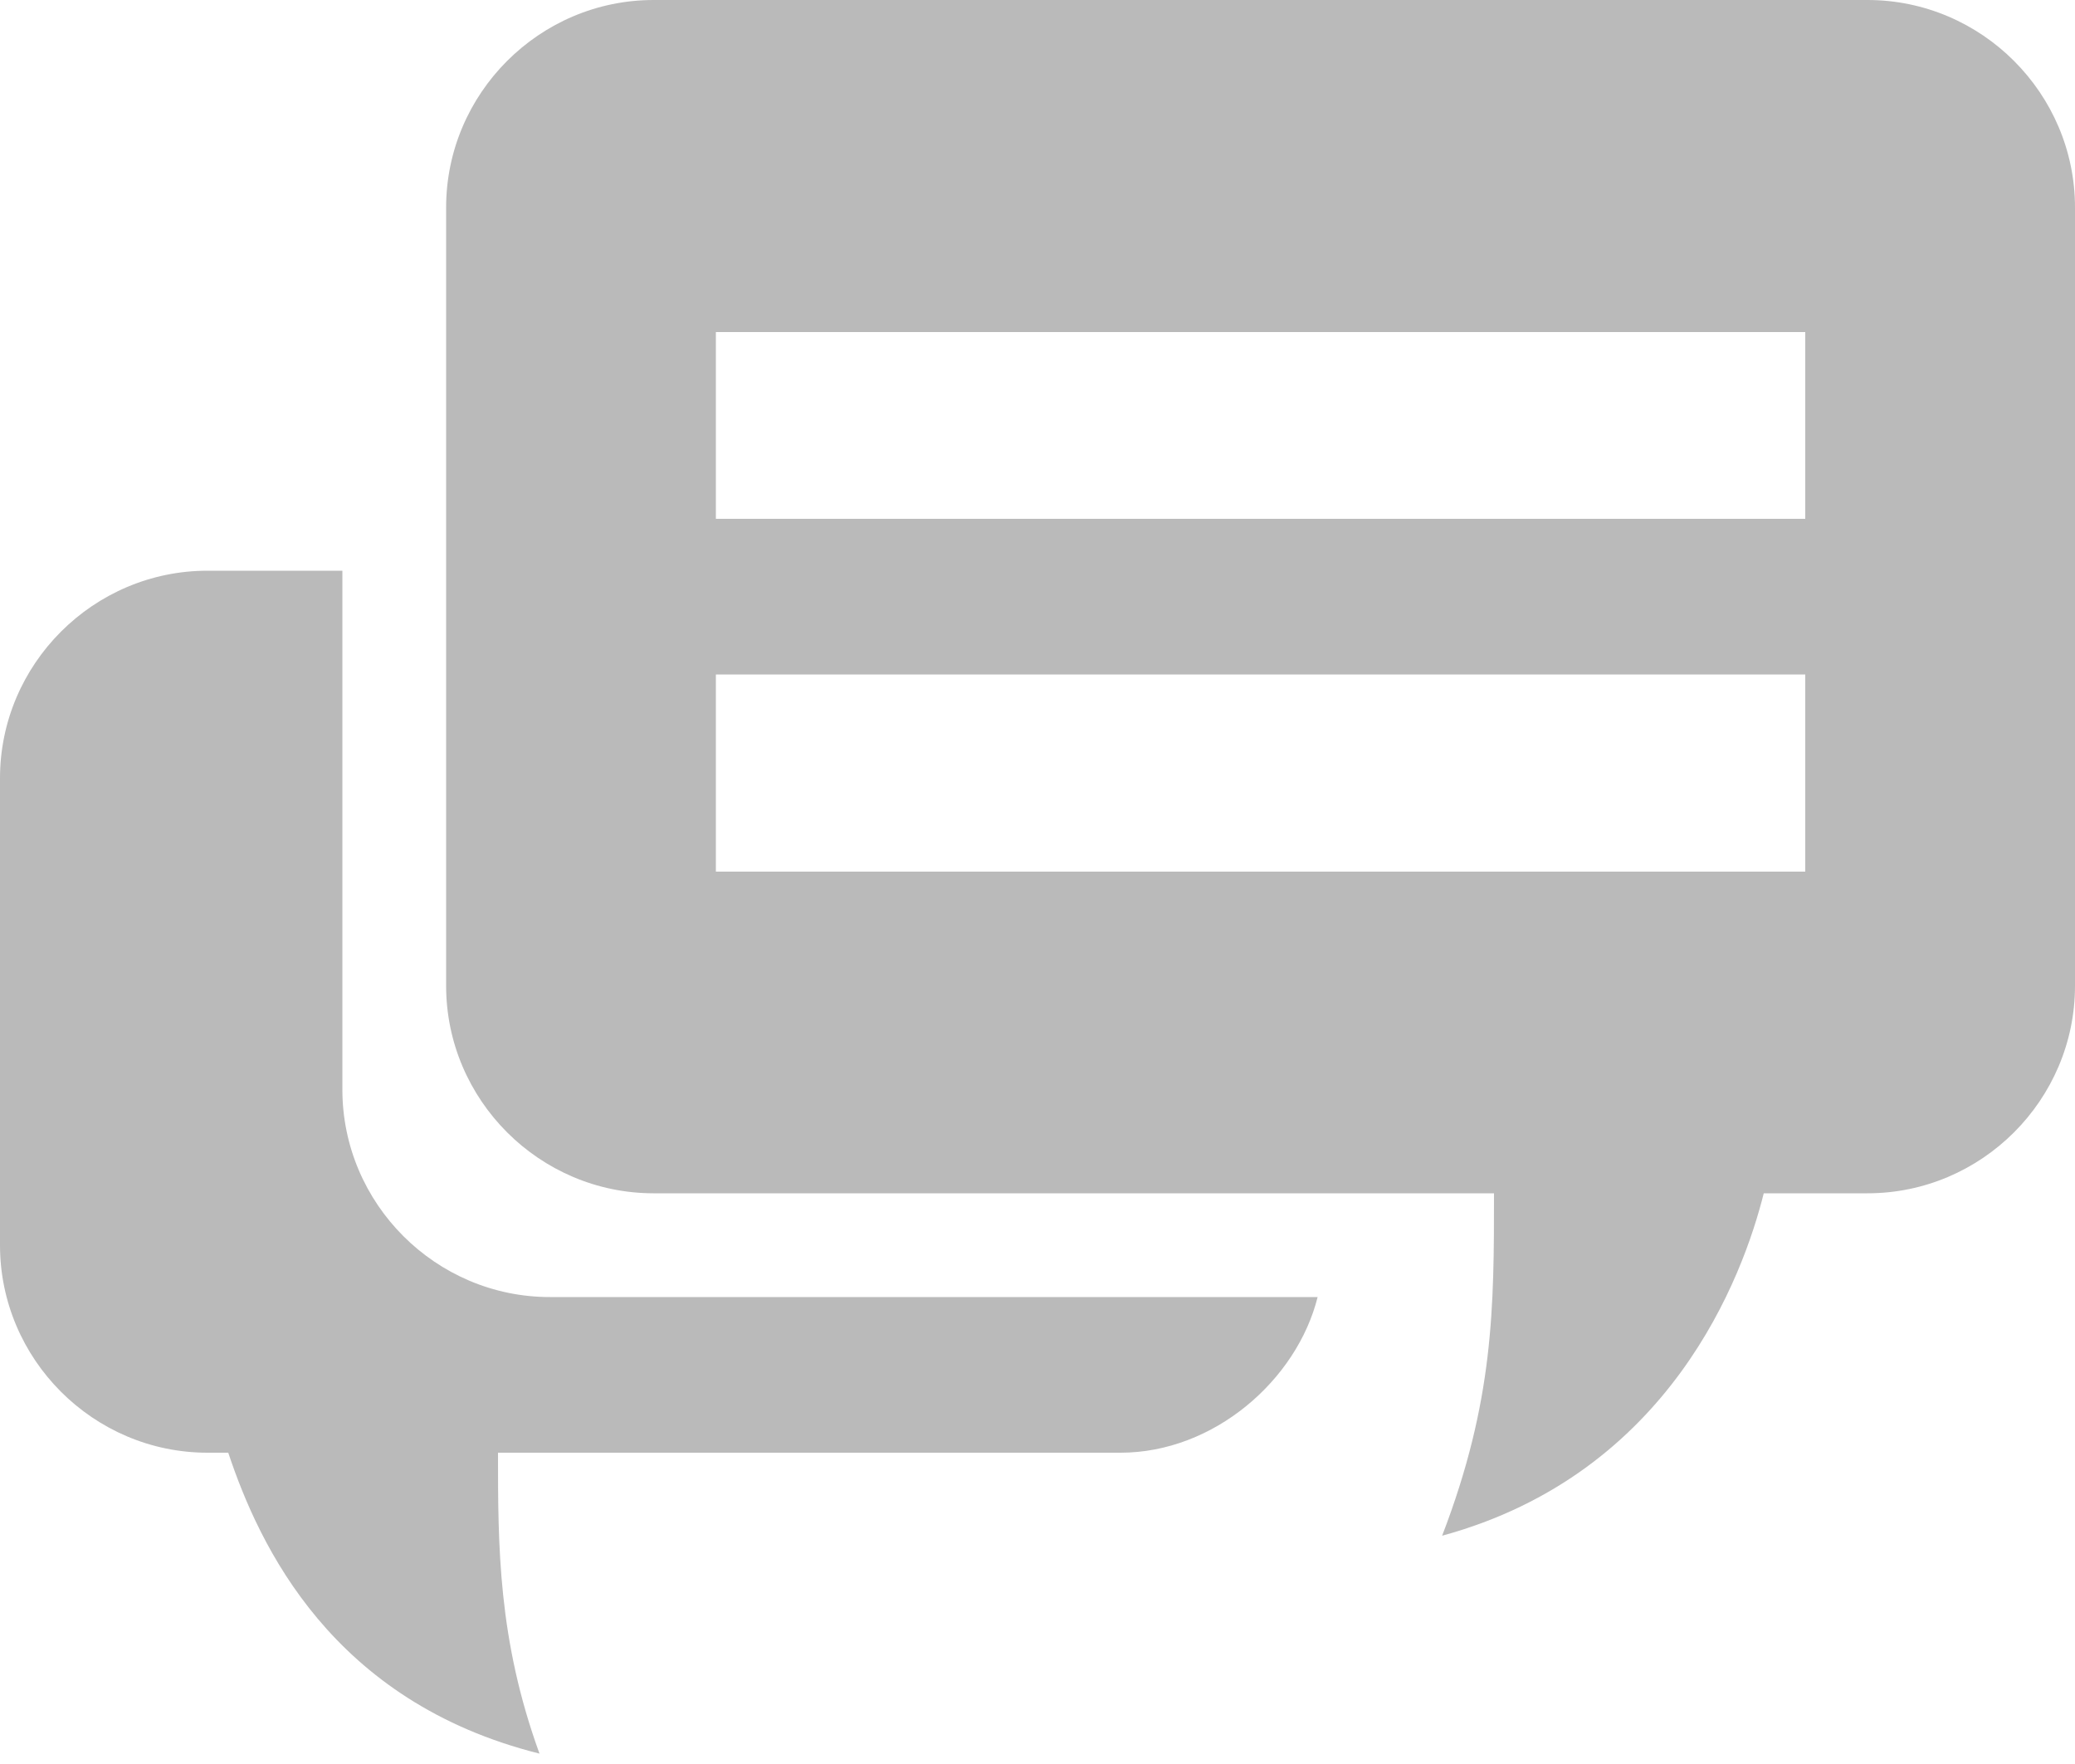
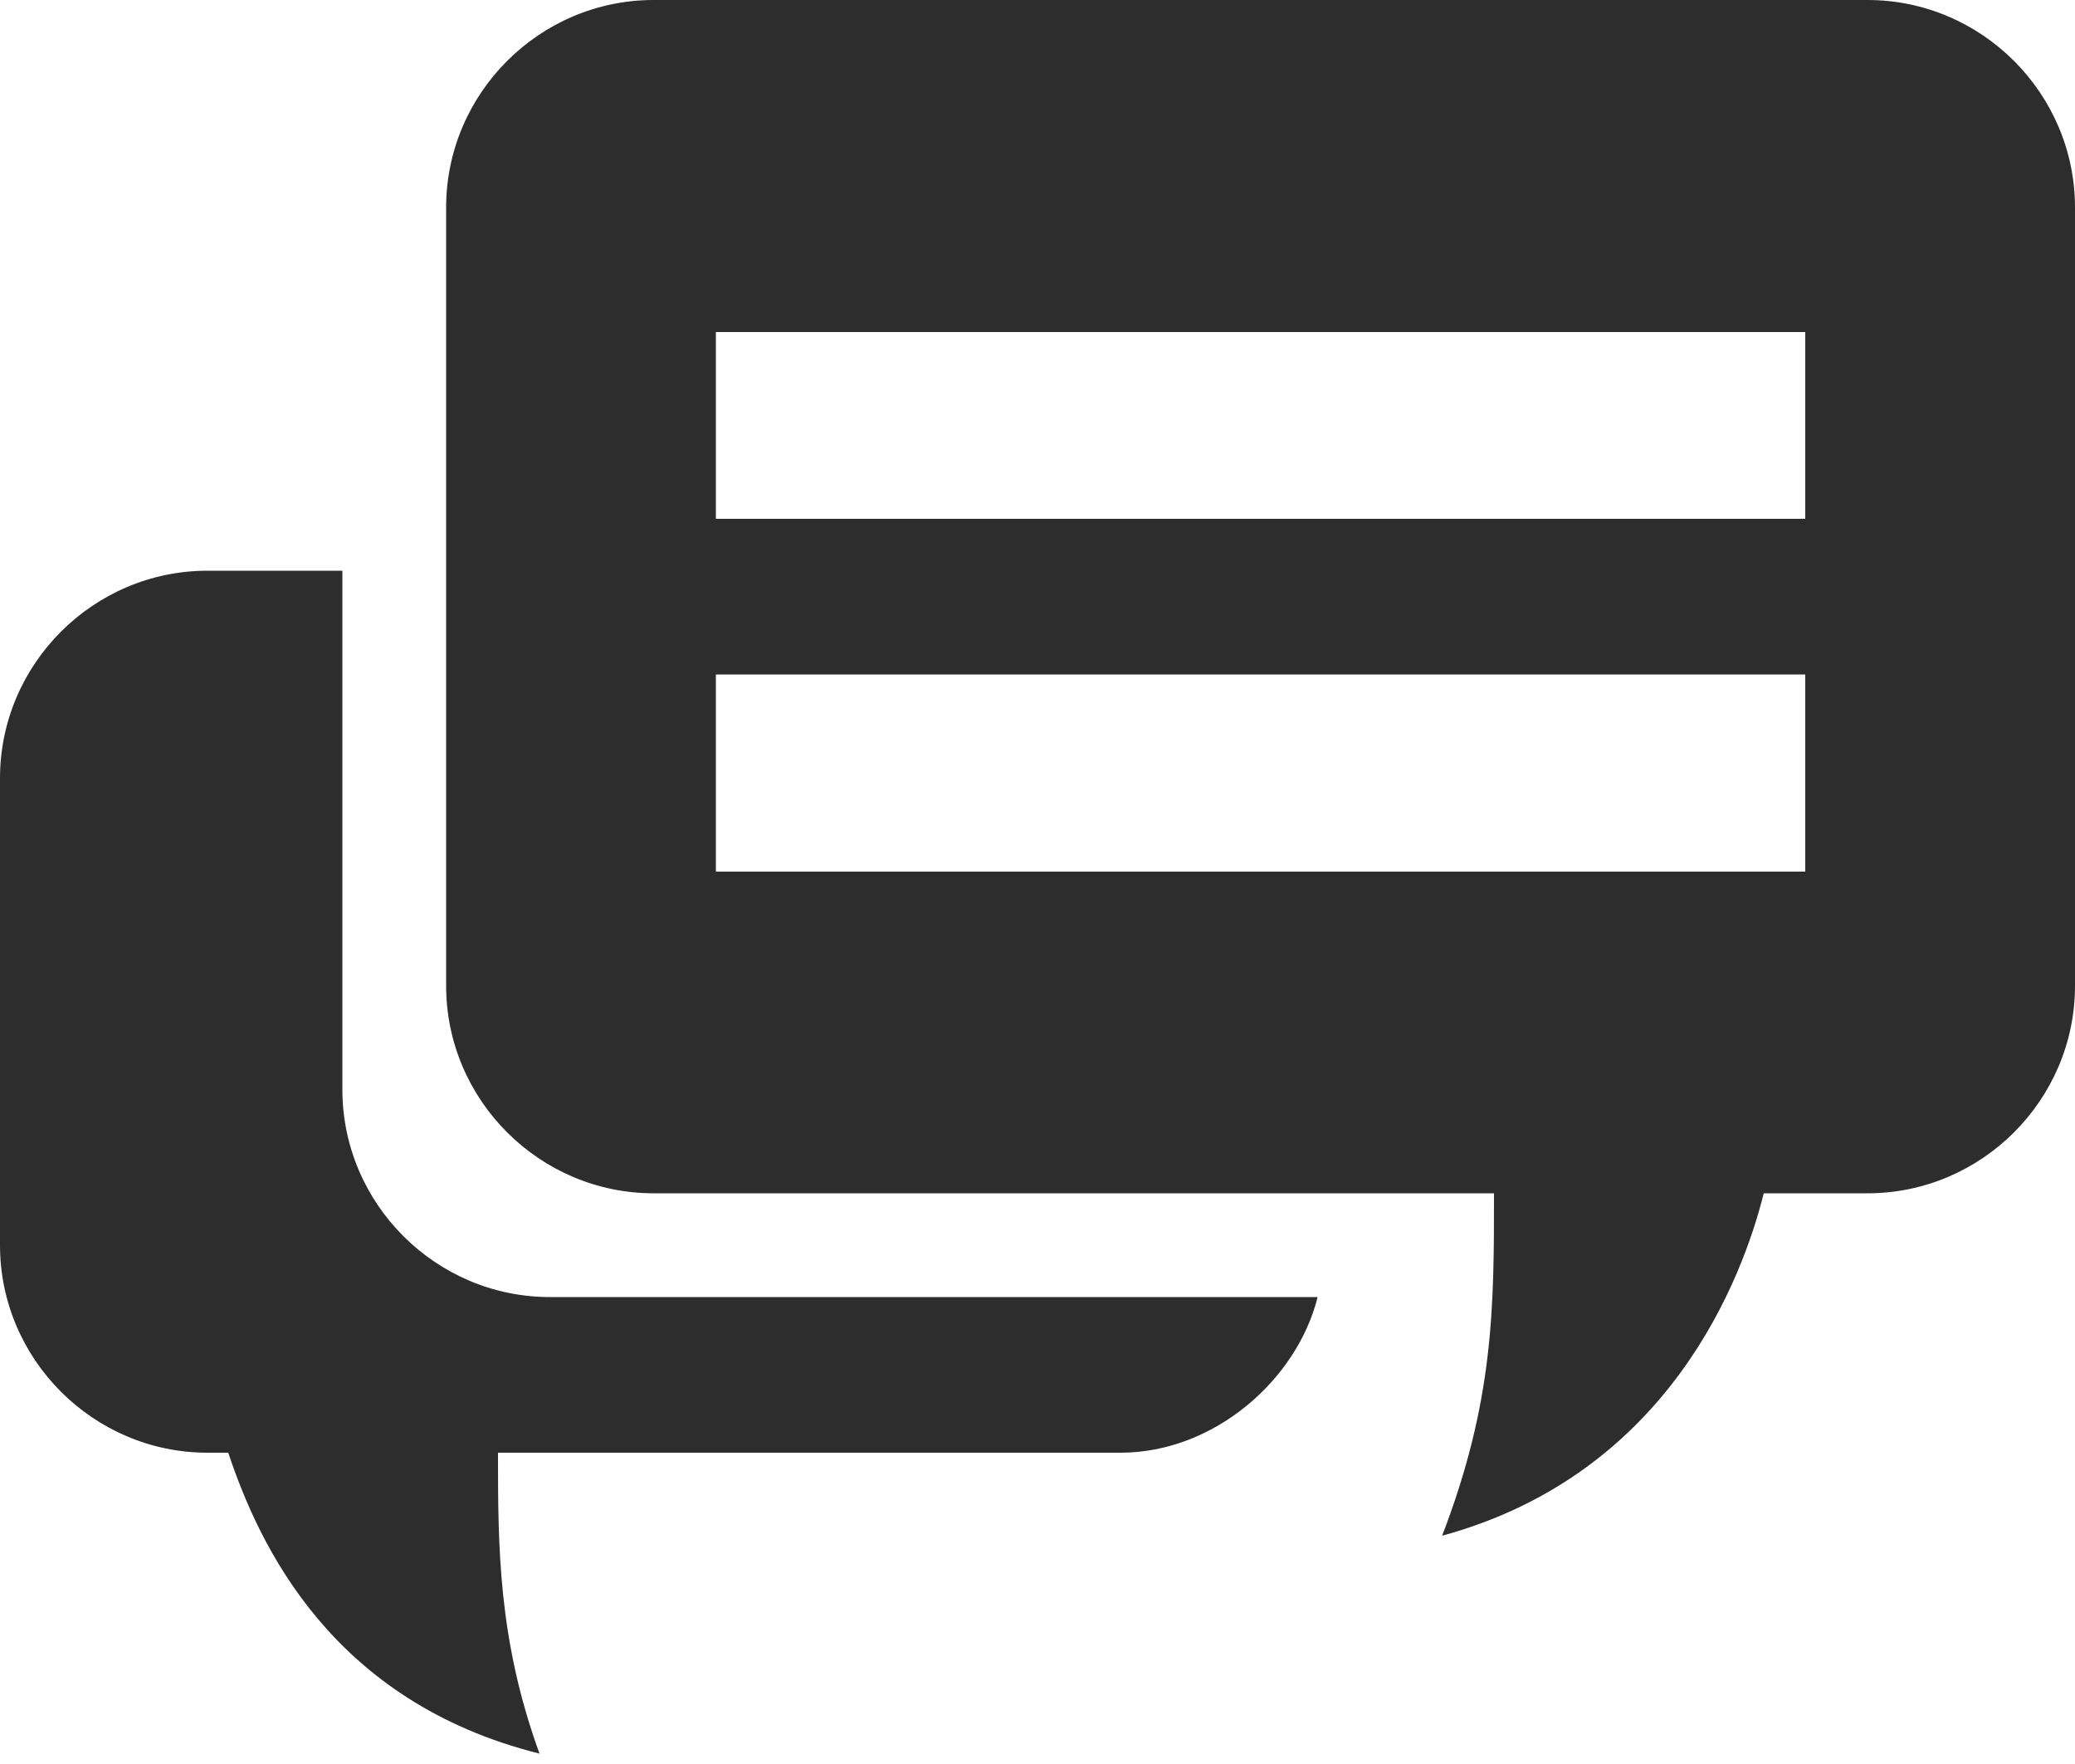
<svg xmlns="http://www.w3.org/2000/svg" version="1.1" id="Слой_1" x="0px" y="0px" width="20px" height="17px" viewBox="0 0 20 17" enable-background="new 0 0 20 17" xml:space="preserve">
  <g>
-     <path fill="#BABABA" d="M18,0H6.3c-1.1,0-2,0.9-2,2v7.5c0,1.1,0.9,2,2,2h8.1c0,1.1,0,2-0.5,3.3c2.2-0.6,2.9-2.5,3.1-3.3h1   c1.1,0,2-0.9,2-2V2C20,0.9,19.1,0,18,0z M17.4,8.4H6.9V6.5h10.5V8.4z M17.4,5H6.9V3.2h10.5V5z" />
-     <path fill="#BABABA" d="M3.3,10.5v-5H2c-1.1,0-2,0.9-2,2v4.5c0,1.1,0.9,2,2,2h0.2c0.3,0.9,1,2.4,3,2.9c-0.4-1.1-0.4-2-0.4-2.9h6   c0.9,0,1.7-0.7,1.9-1.5H5.3C4.2,12.5,3.3,11.6,3.3,10.5z" />
+     <path fill="#2d2d2d" d="M18,0H6.3c-1.1,0-2,0.9-2,2v7.5c0,1.1,0.9,2,2,2h8.1c0,1.1,0,2-0.5,3.3c2.2-0.6,2.9-2.5,3.1-3.3h1   c1.1,0,2-0.9,2-2V2C20,0.9,19.1,0,18,0z M17.4,8.4H6.9V6.5h10.5V8.4z M17.4,5H6.9V3.2h10.5V5z" />
+     <path fill="#2d2d2d" d="M3.3,10.5v-5H2c-1.1,0-2,0.9-2,2v4.5c0,1.1,0.9,2,2,2h0.2c0.3,0.9,1,2.4,3,2.9c-0.4-1.1-0.4-2-0.4-2.9h6   c0.9,0,1.7-0.7,1.9-1.5H5.3C4.2,12.5,3.3,11.6,3.3,10.5z" />
  </g>
</svg>
